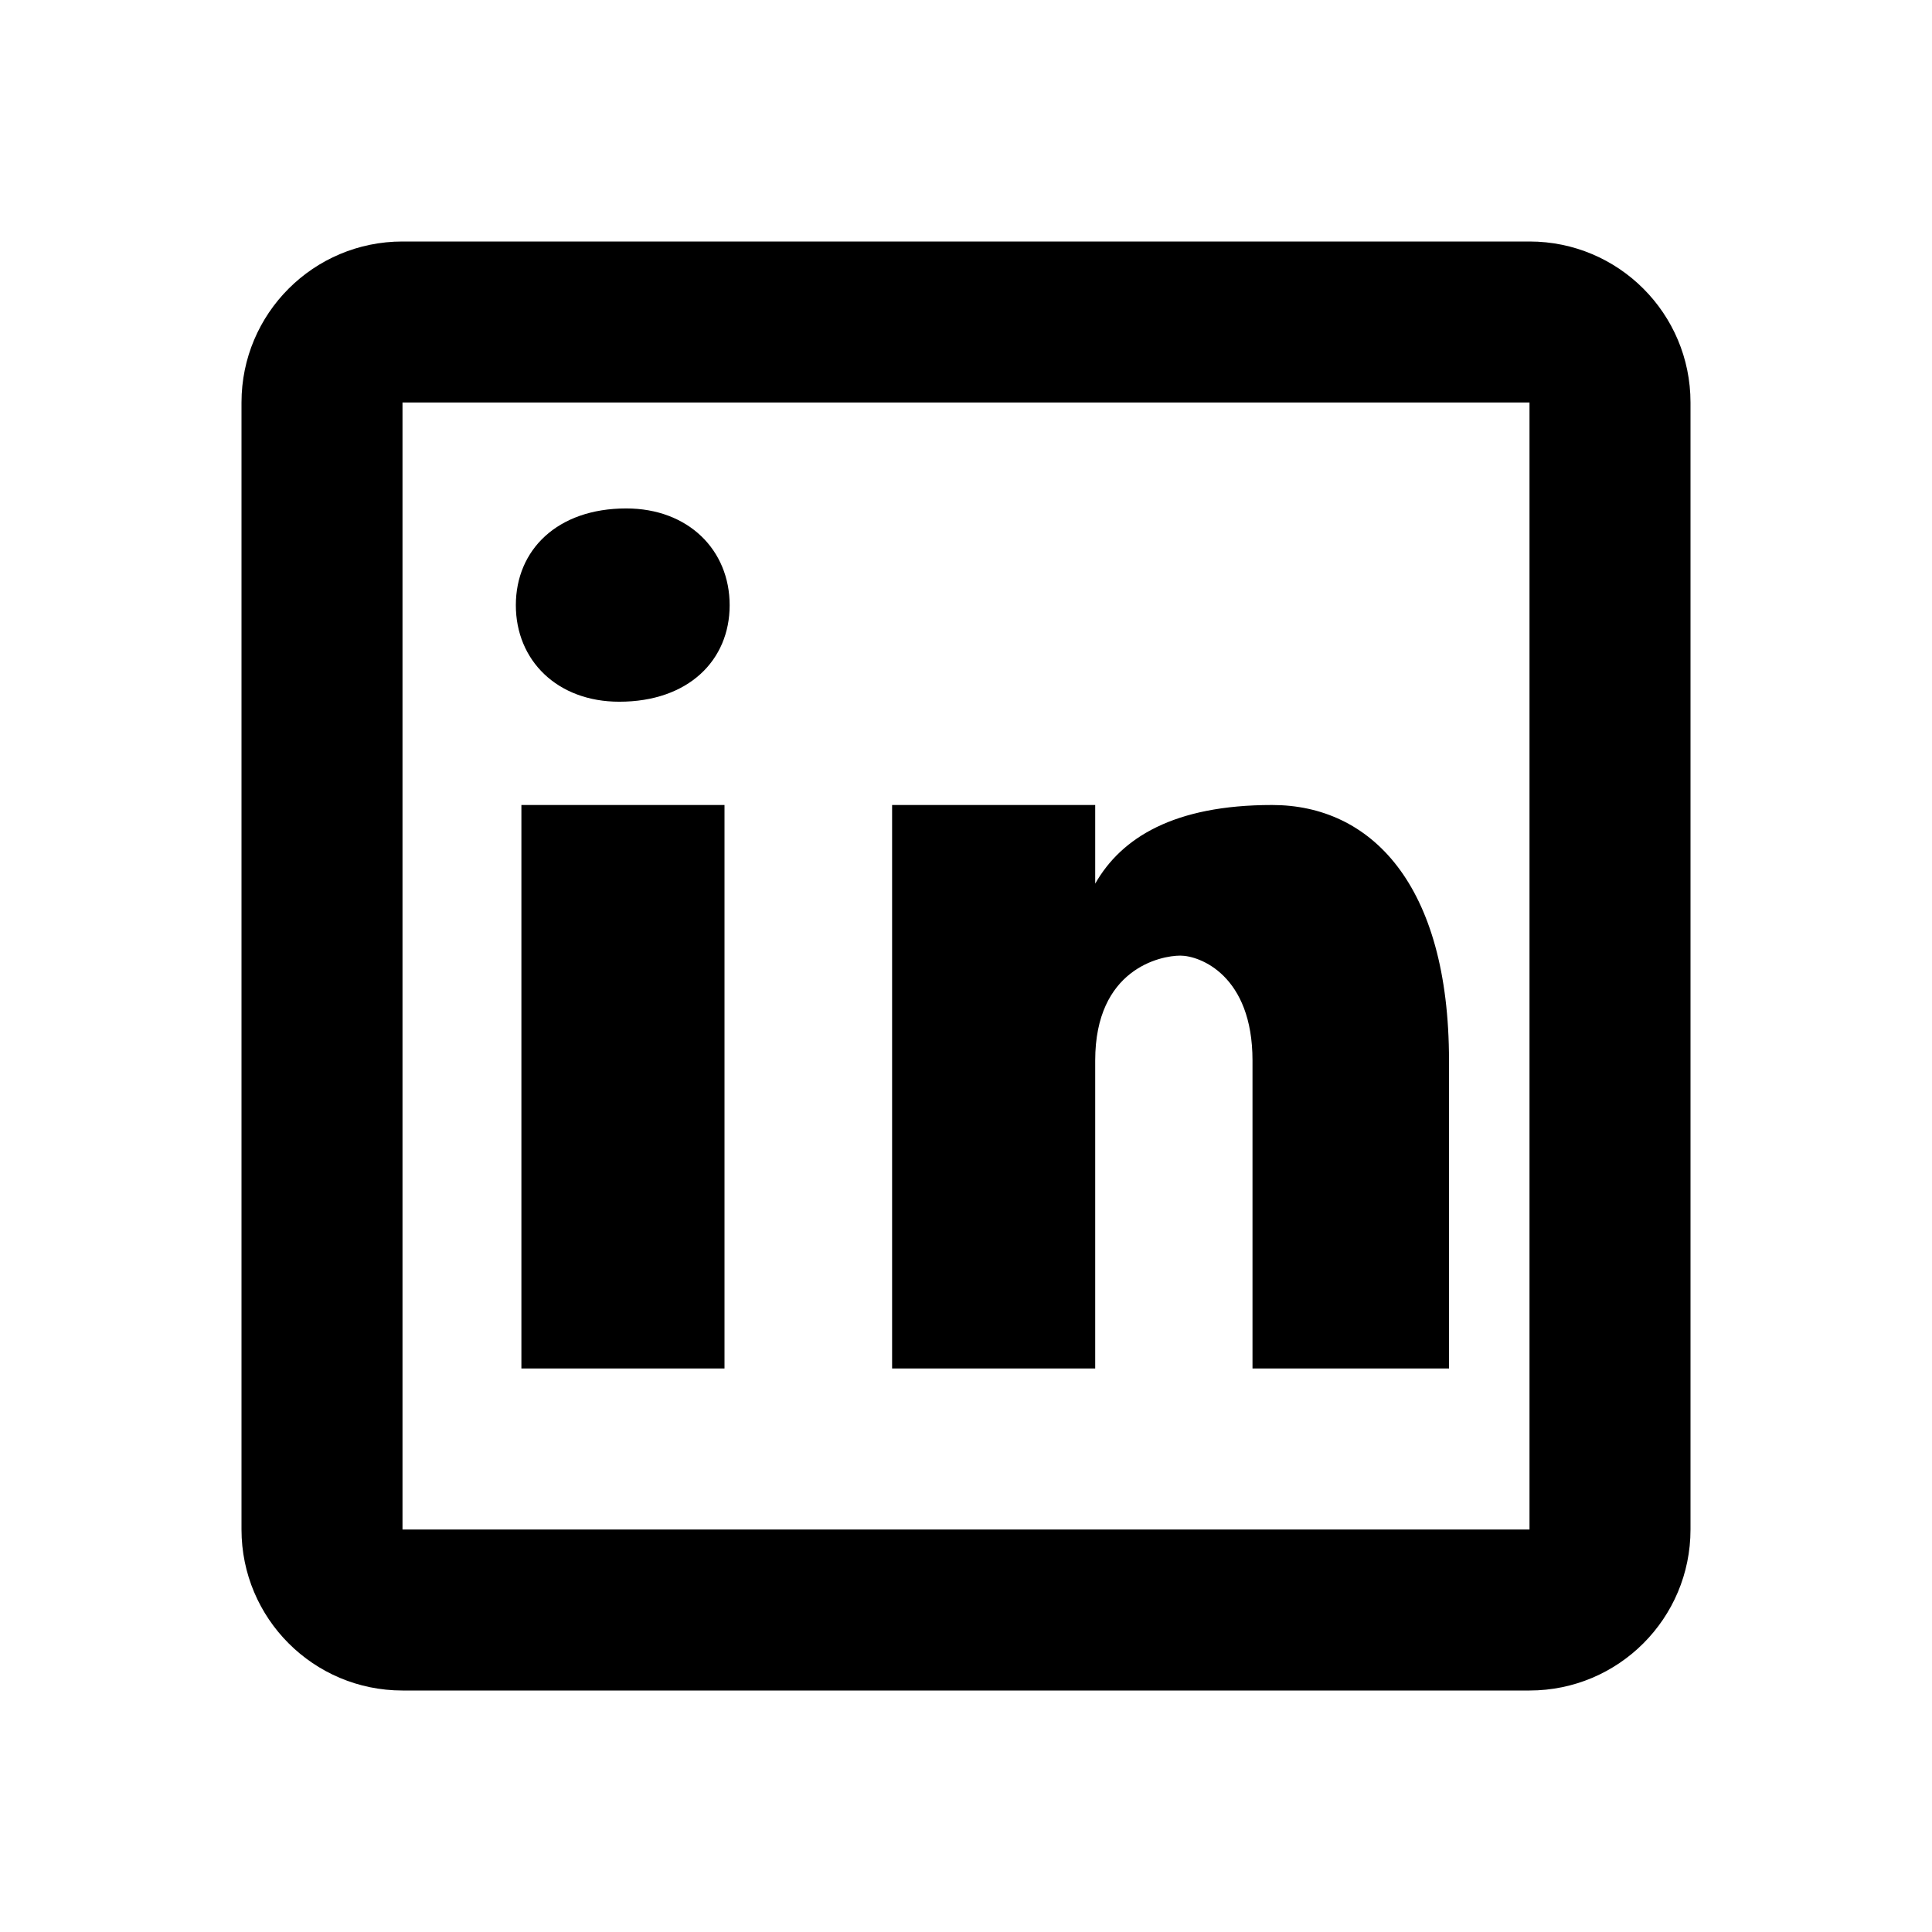
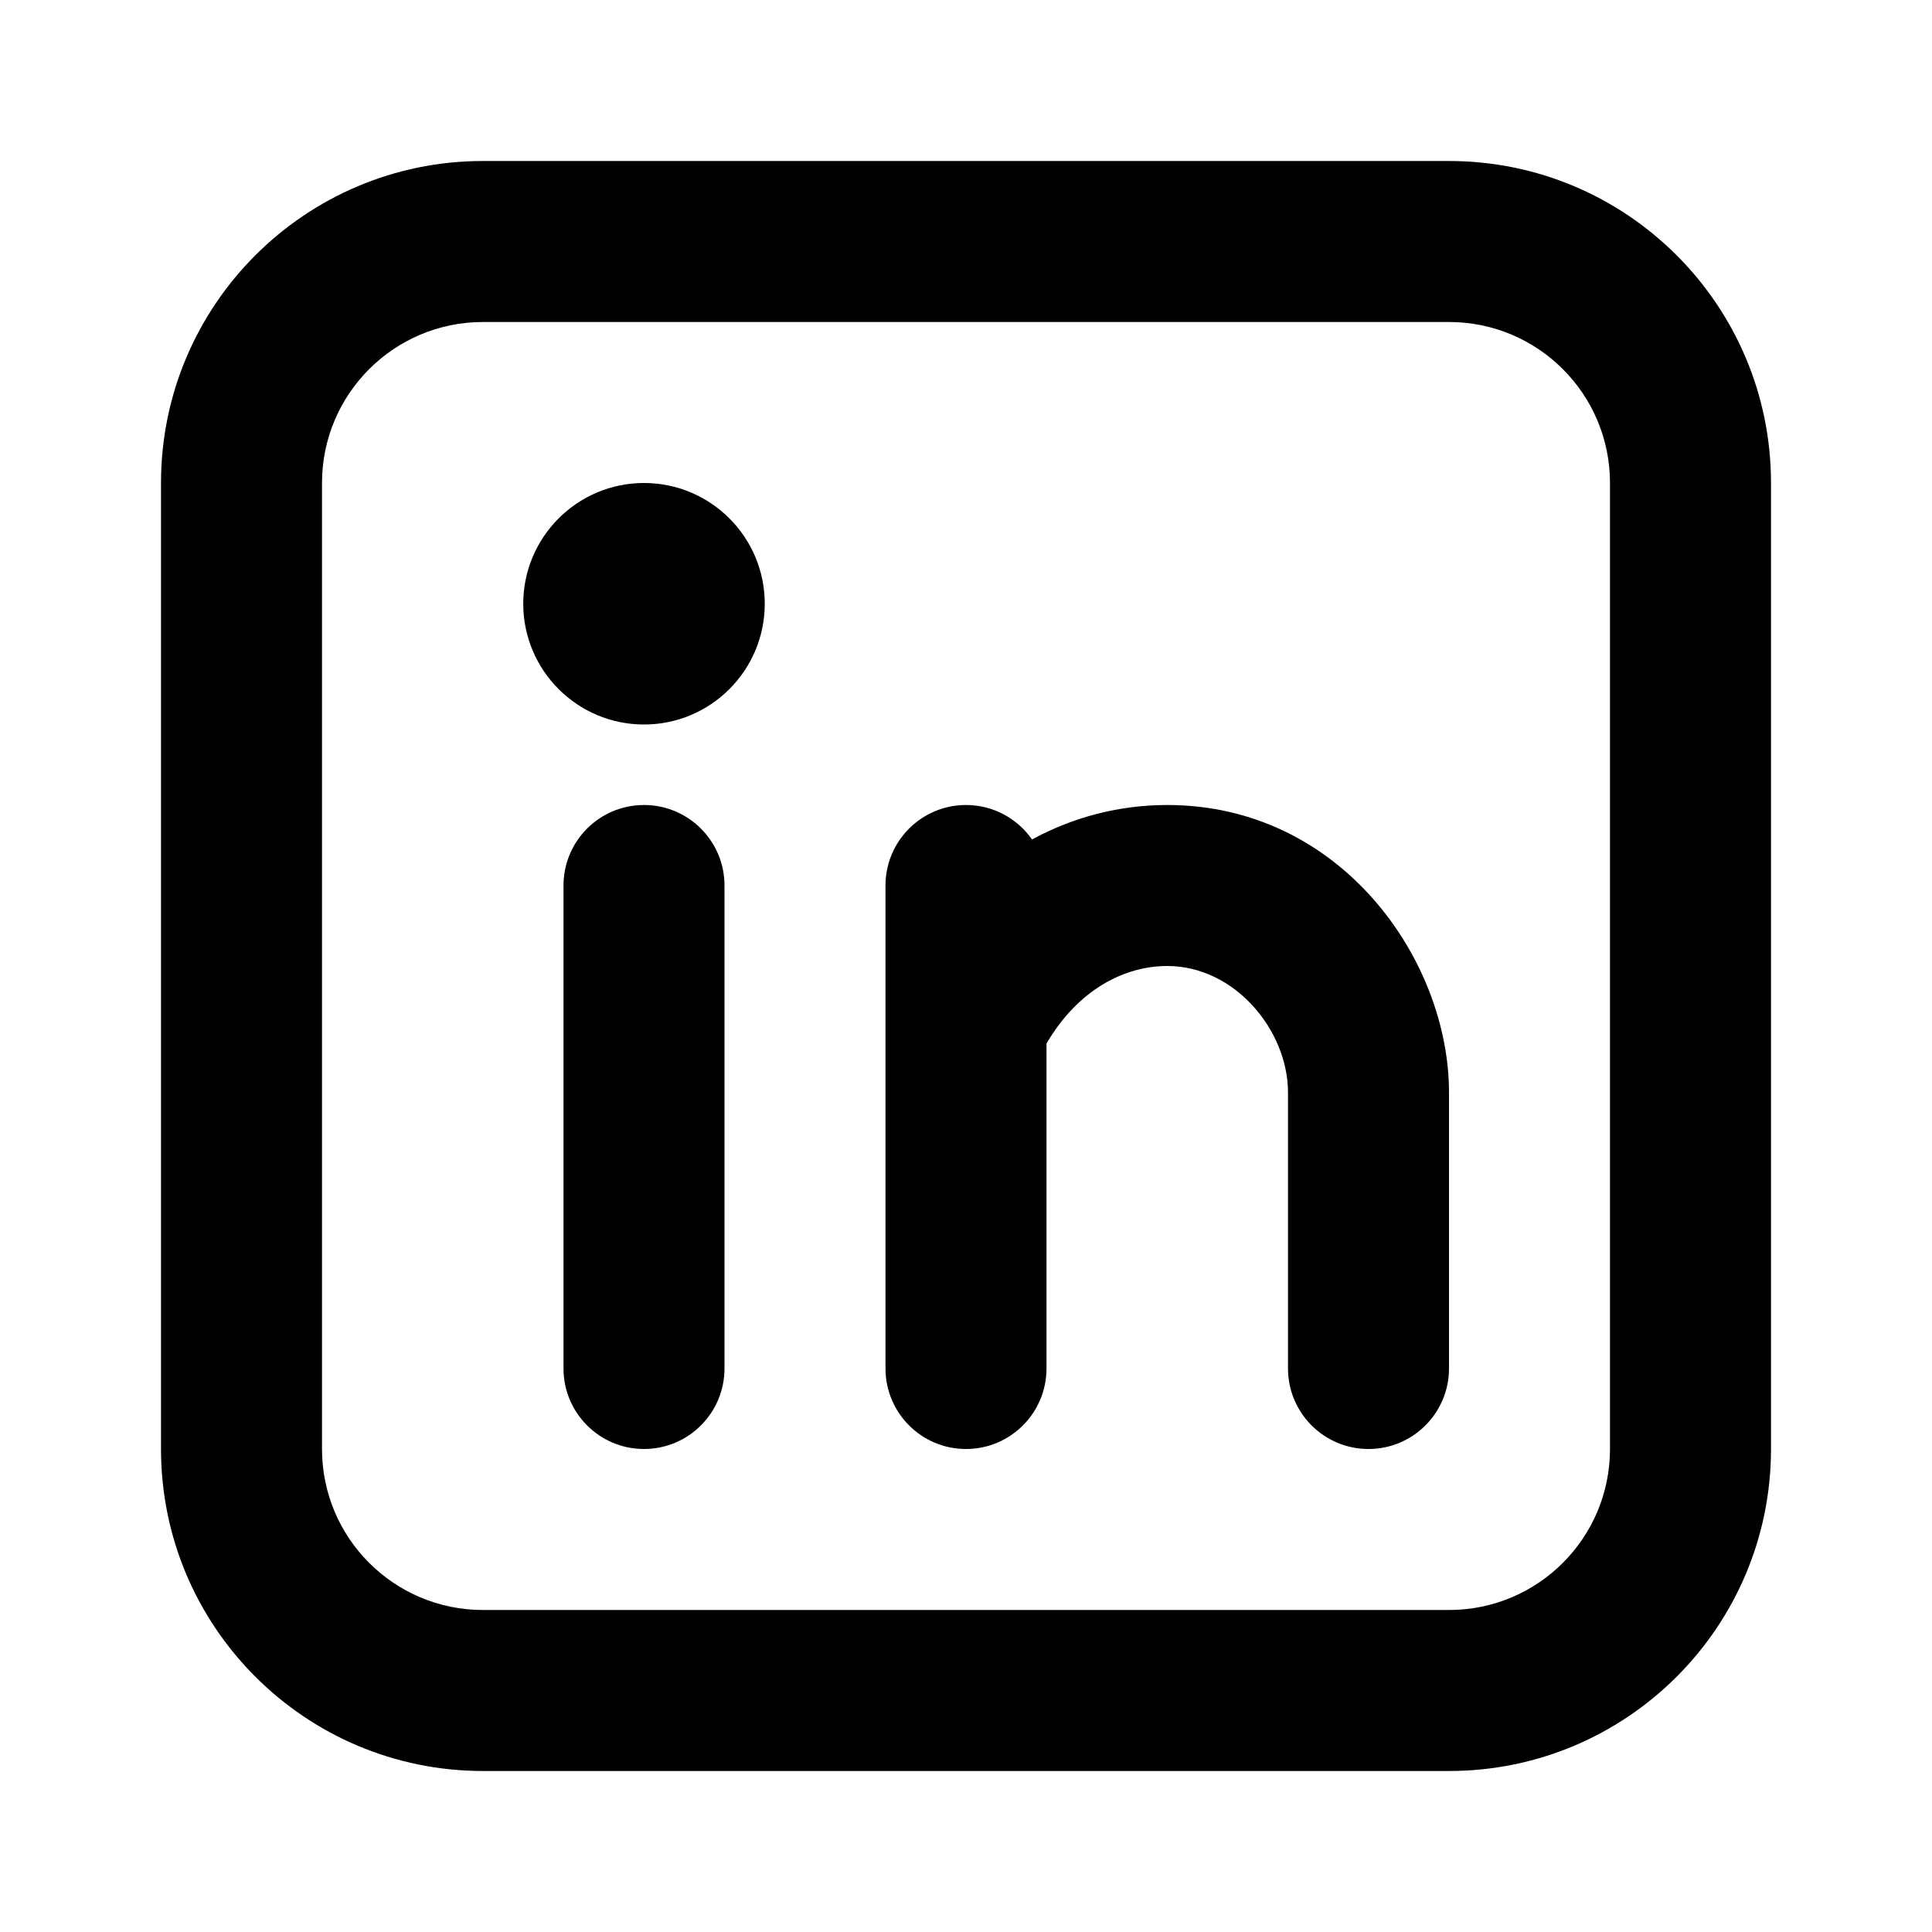
- <svg xmlns="http://www.w3.org/2000/svg" viewBox="0 0 24 24" width="96px" height="96px">
-   <path d="M 5 3 C 3.895 3 3 3.895 3 5 L 3 19 C 3 20.105 3.895 21 5 21 L 19 21 C 20.105 21 21 20.105 21 19 L 21 5 C 21 3.895 20.105 3 19 3 L 5 3 z M 5 5 L 19 5 L 19 19 L 5 19 L 5 5 z M 7.779 6.316 C 6.922 6.316 6.408 6.832 6.408 7.518 C 6.408 8.204 6.922 8.717 7.693 8.717 C 8.55 8.717 9.064 8.204 9.064 7.518 C 9.064 6.832 8.55 6.316 7.779 6.316 z M 6.477 10 L 6.477 17 L 9 17 L 9 10 L 6.477 10 z M 11.082 10 L 11.082 17 L 13.605 17 L 13.605 13.174 C 13.605 12.035 14.418 11.871 14.662 11.871 C 14.906 11.871 15.559 12.116 15.559 13.174 L 15.559 17 L 18 17 L 18 13.174 C 18 10.977 17.024 10 15.803 10 C 14.582 10 13.93 10.407 13.605 10.977 L 13.605 10 L 11.082 10 z" />
+ <svg xmlns="http://www.w3.org/2000/svg" width="800px" height="800px" viewBox="0 0 24 24" fill="none">
+   <path fill-rule="evenodd" clip-rule="evenodd" d="M6 2C3.791 2 2 3.791 2 6V18C2 20.209 3.791 22 6 22H18C20.209 22 22 20.209 22 18V6C22 3.791 20.209 2 18 2H6ZM4 6C4 4.895 4.895 4 6 4H18C19.105 4 20 4.895 20 6V18C20 19.105 19.105 20 18 20H6C4.895 20 4 19.105 4 18V6ZM9 11C9 10.448 8.552 10 8 10C7.448 10 7 10.448 7 11V17C7 17.552 7.448 18 8 18C8.552 18 9 17.552 9 17V11ZM9.5 7.5C9.5 8.328 8.828 9 8 9C7.172 9 6.5 8.328 6.5 7.5C6.5 6.672 7.172 6 8 6C8.828 6 9.5 6.672 9.5 7.5ZM12 10C12.339 10 12.639 10.169 12.82 10.428C13.333 10.15 13.904 10 14.5 10C16.659 10 18 11.926 18 13.571V13.579V13.586V13.594V13.602V13.609V13.617V13.625V13.632V13.64V13.648V13.655V13.663V13.671V13.679V13.687V13.694V13.702V13.71V13.718V13.726V13.734V13.742V13.75V13.758V13.765V13.774V13.781V13.79V13.798V13.806V13.814V13.822V13.83V13.838V13.846V13.854V13.863V13.871V13.879V13.887V13.895V13.903V13.912V13.92V13.928V13.937V13.945V13.953V13.961V13.97V13.978V13.987V13.995V14.003V14.012V14.02V14.029V14.037V14.046V14.054V14.062V14.071V14.079V14.088V14.096V14.105V14.114V14.122V14.131V14.139V14.148V14.156V14.165V14.174V14.182V14.191V14.2V14.208V14.217V14.225V14.234V14.243V14.252V14.26V14.269V14.278V14.286V14.295V14.304V14.313V14.321V14.33V14.339V14.348V14.357V14.365V14.374V14.383V14.392V14.4V14.409V14.418V14.427V14.436V14.445V14.454V14.462V14.471V14.48V14.489V14.498V14.507V14.516V14.525V14.534V14.542V14.551V14.56V14.569V14.578V14.587V14.596V14.605V14.614V14.623V14.632V14.641V14.65V14.659V14.667V14.676V14.685V14.694V14.703V14.712V14.721V14.73V14.739V14.748V14.757V14.766V14.775V14.784V14.793V14.802V14.811V14.82V14.829V14.838V14.847V14.856V14.865V14.874V14.883V14.892V14.9V14.909V14.918V14.927V14.936V14.945V14.954V14.963V14.972V14.981V14.99V14.999V15.008V15.017V15.026V15.035V15.044V15.053V15.062V15.07V15.079V15.088V15.097V15.106V15.115V15.124V15.133V15.142V15.15V15.159V15.168V15.177V15.186V15.195V15.204V15.212V15.221V15.23V15.239V15.248V15.257V15.265V15.274V15.283V15.292V15.3V15.309V15.318V15.327V15.335V15.344V15.353V15.362V15.37V15.379V15.388V15.396V15.405V15.414V15.422V15.431V15.44V15.448V15.457V15.466V15.474V15.483V15.491V15.5V15.508V15.517V15.525V15.534V15.543V15.551V15.56V15.568V15.576V15.585V15.593V15.602V15.61V15.619V15.627V15.636V15.644V15.652V15.661V15.669V15.677V15.685V15.694V15.702V15.71V15.719V15.727V15.735V15.743V15.752V15.76V15.768V15.776V15.784V15.792V15.8V15.809V15.817V15.825V15.833V15.841V15.849V15.857V15.865V15.873V15.881V15.889V15.896V15.904V15.912V15.92V15.928V15.936V15.944V15.951V15.959V15.967V15.975V15.982V15.99V15.998V16.006V16.013V16.021V16.028V16.036V16.044V16.051V16.059V16.066V16.074V16.081V16.089V16.096V16.103V16.111V16.118V16.125V16.133V16.14V16.148V16.155V16.162V16.169V16.176V16.184V16.191V16.198V16.205V16.212V16.219V16.226V16.233V16.24V16.247V16.254V16.261V16.268V16.275V16.282V16.289V16.295V16.302V16.309V16.316V16.322V16.329V16.336V16.343V16.349V16.356V16.362V16.369V16.375V16.382V16.388V16.395V16.401V16.407V16.414V16.42V16.427V16.433V16.439V16.445V16.451V16.458V16.464V16.47V16.476V16.482V16.488V16.494V16.5V16.506V16.512V16.518V16.524V16.529V16.535V16.541V16.547V16.552V16.558V16.564V16.57V16.575V16.581V16.586V16.592V16.597V16.603V16.608V16.613V16.619V16.624V16.629V16.635V16.64V16.645V16.65V16.655V16.66V16.666V16.671V16.676V16.681V16.686V16.69V16.695V16.7V16.705V16.71V16.714V16.719V16.724V16.728V16.733V16.738V16.742V16.747V16.751V16.756V16.76V16.764V16.769V16.773V16.777V16.781V16.785V16.79V16.794V16.798V16.802V16.806V16.81V16.814V16.818V16.822V16.825V16.829V16.833V16.837V16.84V16.844V16.847V16.851V16.855V16.858V16.861V16.865V16.868V16.872V16.875V16.878V16.881V16.884V16.887V16.891V16.894V16.897V16.9V16.902V16.905V16.908V16.911V16.914V16.916V16.919V16.922V16.924V16.927V16.93V16.932V16.934V16.937V16.939V16.942V16.944V16.946V16.948V16.95V16.952V16.954V16.956V16.958V16.96V16.962V16.964V16.966V16.968V16.969V16.971V16.973V16.974V16.976V16.977V16.979V16.98V16.981V16.983V16.984V16.985V16.986V16.987V16.988V16.989V16.99V16.991V16.992V16.993V16.994V16.995V16.995V16.996V16.997V16.997V16.998V16.998V16.998V16.999V16.999V16.999V17V17V17V17C18 17 18 17 18 17C18 17.552 17.552 18 17 18C16.448 18 16 17.552 16 17C16 17 16 17 16 17V17V17V17V16.999V16.999V16.999V16.998V16.998V16.998V16.997V16.997V16.996V16.995V16.995V16.994V16.993V16.992V16.991V16.99V16.989V16.988V16.987V16.986V16.985V16.984V16.983V16.981V16.98V16.979V16.977V16.976V16.974V16.973V16.971V16.969V16.968V16.966V16.964V16.962V16.96V16.958V16.956V16.954V16.952V16.95V16.948V16.946V16.944V16.942V16.939V16.937V16.934V16.932V16.93V16.927V16.924V16.922V16.919V16.916V16.914V16.911V16.908V16.905V16.902V16.9V16.897V16.894V16.891V16.887V16.884V16.881V16.878V16.875V16.872V16.868V16.865V16.861V16.858V16.855V16.851V16.847V16.844V16.84V16.837V16.833V16.829V16.825V16.822V16.818V16.814V16.81V16.806V16.802V16.798V16.794V16.79V16.785V16.781V16.777V16.773V16.769V16.764V16.76V16.756V16.751V16.747V16.742V16.738V16.733V16.728V16.724V16.719V16.714V16.71V16.705V16.7V16.695V16.69V16.686V16.681V16.676V16.671V16.666V16.66V16.655V16.65V16.645V16.64V16.635V16.629V16.624V16.619V16.613V16.608V16.603V16.597V16.592V16.586V16.581V16.575V16.57V16.564V16.558V16.552V16.547V16.541V16.535V16.529V16.524V16.518V16.512V16.506V16.5V16.494V16.488V16.482V16.476V16.47V16.464V16.458V16.451V16.445V16.439V16.433V16.427V16.42V16.414V16.407V16.401V16.395V16.388V16.382V16.375V16.369V16.362V16.356V16.349V16.343V16.336V16.329V16.322V16.316V16.309V16.302V16.295V16.289V16.282V16.275V16.268V16.261V16.254V16.247V16.24V16.233V16.226V16.219V16.212V16.205V16.198V16.191V16.184V16.176V16.169V16.162V16.155V16.148V16.14V16.133V16.125V16.118V16.111V16.103V16.096V16.089V16.081V16.074V16.066V16.059V16.051V16.044V16.036V16.028V16.021V16.013V16.006V15.998V15.99V15.982V15.975V15.967V15.959V15.951V15.944V15.936V15.928V15.92V15.912V15.904V15.896V15.889V15.881V15.873V15.865V15.857V15.849V15.841V15.833V15.825V15.817V15.809V15.8V15.792V15.784V15.776V15.768V15.76V15.752V15.743V15.735V15.727V15.719V15.71V15.702V15.694V15.685V15.677V15.669V15.661V15.652V15.644V15.636V15.627V15.619V15.61V15.602V15.593V15.585V15.576V15.568V15.56V15.551V15.543V15.534V15.525V15.517V15.508V15.5V15.491V15.483V15.474V15.466V15.457V15.448V15.44V15.431V15.422V15.414V15.405V15.396V15.388V15.379V15.37V15.362V15.353V15.344V15.335V15.327V15.318V15.309V15.3V15.292V15.283V15.274V15.265V15.257V15.248V15.239V15.23V15.221V15.212V15.204V15.195V15.186V15.177V15.168V15.159V15.15V15.142V15.133V15.124V15.115V15.106V15.097V15.088V15.079V15.07V15.062V15.053V15.044V15.035V15.026V15.017V15.008V14.999V14.99V14.981V14.972V14.963V14.954V14.945V14.936V14.927V14.918V14.909V14.9V14.892V14.883V14.874V14.865V14.856V14.847V14.838V14.829V14.82V14.811V14.802V14.793V14.784V14.775V14.766V14.757V14.748V14.739V14.73V14.721V14.712V14.703V14.694V14.685V14.676V14.667V14.659V14.65V14.641V14.632V14.623V14.614V14.605V14.596V14.587V14.578V14.569V14.56V14.551V14.542V14.534V14.525V14.516V14.507V14.498V14.489V14.48V14.471V14.462V14.454V14.445V14.436V14.427V14.418V14.409V14.4V14.392V14.383V14.374V14.365V14.357V14.348V14.339V14.33V14.321V14.313V14.304V14.295V14.286V14.278V14.269V14.26V14.252V14.243V14.234V14.225V14.217V14.208V14.2V14.191V14.182V14.174V14.165V14.156V14.148V14.139V14.131V14.122V14.114V14.105V14.096V14.088V14.079V14.071V14.062V14.054V14.046V14.037V14.029V14.02V14.012V14.003V13.995V13.987V13.978V13.97V13.961V13.953V13.945V13.937V13.928V13.92V13.912V13.903V13.895V13.887V13.879V13.871V13.863V13.854V13.846V13.838V13.83V13.822V13.814V13.806V13.798V13.79V13.781V13.774V13.765V13.758V13.75V13.742V13.734V13.726V13.718V13.71V13.702V13.694V13.687V13.679V13.671V13.663V13.655V13.648V13.64V13.632V13.625V13.617V13.609V13.602V13.594V13.586V13.579V13.571C16 12.803 15.341 12 14.5 12C13.976 12 13.397 12.285 13 12.963V12.966V12.976V12.986V12.997V13.007V13.017V13.028V13.038V13.049V13.059V13.069V13.08V13.091V13.101V13.111V13.122V13.133V13.143V13.154V13.164V13.175V13.185V13.196V13.207V13.217V13.228V13.239V13.25V13.26V13.271V13.282V13.293V13.303V13.314V13.325V13.336V13.346V13.357V13.368V13.379V13.39V13.401V13.412V13.422V13.433V13.444V13.455V13.466V13.477V13.488V13.499V13.51V13.521V13.532V13.543V13.554V13.565V13.576V13.587V13.598V13.609V13.62V13.631V13.642V13.653V13.665V13.676V13.687V13.698V13.709V13.72V13.731V13.742V13.754V13.765V13.776V13.787V13.798V13.809V13.821V13.832V13.843V13.854V13.865V13.877V13.888V13.899V13.91V13.921V13.933V13.944V13.955V13.966V13.977V13.989V14V14.011V14.023V14.034V14.045V14.056V14.068V14.079V14.09V14.101V14.113V14.124V14.135V14.146V14.158V14.169V14.18V14.191V14.203V14.214V14.225V14.236V14.248V14.259V14.27V14.281V14.293V14.304V14.315V14.326V14.338V14.349V14.36V14.371V14.383V14.394V14.405V14.416V14.428V14.439V14.45V14.461V14.472V14.483V14.495V14.506V14.517V14.528V14.54V14.551V14.562V14.573V14.584V14.595V14.606V14.618V14.629V14.64V14.651V14.662V14.673V14.684V14.695V14.706V14.717V14.729V14.74V14.751V14.762V14.773V14.784V14.795V14.806V14.817V14.828V14.839V14.85V14.861V14.872V14.883V14.894V14.905V14.915V14.926V14.937V14.948V14.959V14.97V14.981V14.992V15.002V15.013V15.024V15.035V15.046V15.056V15.067V15.078V15.088V15.099V15.11V15.12V15.131V15.142V15.152V15.163V15.174V15.184V15.195V15.206V15.216V15.227V15.237V15.248V15.258V15.269V15.279V15.29V15.3V15.31V15.321V15.331V15.341V15.352V15.362V15.373V15.383V15.393V15.403V15.414V15.424V15.434V15.444V15.454V15.464V15.475V15.485V15.495V15.505V15.515V15.525V15.535V15.545V15.555V15.565V15.575V15.585V15.595V15.605V15.614V15.624V15.634V15.644V15.654V15.663V15.673V15.683V15.693V15.702V15.712V15.721V15.731V15.741V15.75V15.76V15.769V15.779V15.788V15.797V15.807V15.816V15.826V15.835V15.844V15.853V15.863V15.872V15.881V15.89V15.899V15.909V15.918V15.927V15.936V15.945V15.954V15.963V15.972V15.981V15.989V15.998V16.007V16.016V16.025V16.033V16.042V16.051V16.059V16.068V16.077V16.085V16.094V16.102V16.111V16.119V16.128V16.136V16.144V16.153V16.161V16.169V16.178V16.186V16.194V16.202V16.21V16.218V16.226V16.234V16.242V16.25V16.258V16.266V16.274V16.282V16.29V16.297V16.305V16.313V16.32V16.328V16.336V16.343V16.351V16.358V16.366V16.373V16.38V16.388V16.395V16.402V16.41V16.417V16.424V16.431V16.438V16.445V16.452V16.459V16.466V16.473V16.48V16.487V16.494V16.5V16.507V16.514V16.52V16.527V16.534V16.54V16.547V16.553V16.559V16.566V16.572V16.578V16.585V16.591V16.597V16.603V16.609V16.615V16.621V16.627V16.633V16.639V16.645V16.651V16.657V16.662V16.668V16.674V16.679V16.685V16.69V16.696V16.701V16.706V16.712V16.717V16.722V16.727V16.733V16.738V16.743V16.748V16.753V16.758V16.763V16.768V16.772V16.777V16.782V16.787V16.791V16.796V16.8V16.805V16.809V16.814V16.818V16.822V16.826V16.831V16.835V16.839V16.843V16.847V16.851V16.855V16.859V16.863V16.866V16.87V16.874V16.877V16.881V16.884V16.888V16.891V16.895V16.898V16.901V16.905V16.908V16.911V16.914V16.917V16.92V16.923V16.926V16.929V16.931V16.934V16.937V16.939V16.942V16.944V16.947V16.949V16.952V16.954V16.956V16.958V16.96V16.962V16.965V16.966V16.968V16.97V16.972V16.974V16.976V16.977V16.979V16.98V16.982V16.983V16.985V16.986V16.987V16.988V16.989V16.991V16.991V16.992V16.993V16.994V16.995V16.996V16.996V16.997V16.998V16.998V16.998V16.999V16.999V17V17V17V17V17C13 17.552 12.552 18 12 18C11.448 18 11 17.552 11 17V17V17V17V17V16.999V16.999V16.998V16.998V16.998V16.997V16.996V16.996V16.995V16.994V16.993V16.992V16.991V16.991V16.989V16.988V16.987V16.986V16.985V16.983V16.982V16.98V16.979V16.977V16.976V16.974V16.972V16.97V16.968V16.966V16.965V16.962V16.96V16.958V16.956V16.954V16.952V16.949V16.947V16.944V16.942V16.939V16.937V16.934V16.931V16.929V16.926V16.923V16.92V16.917V16.914V16.911V16.908V16.905V16.901V16.898V16.895V16.891V16.888V16.884V16.881V16.877V16.874V16.87V16.866V16.863V16.859V16.855V16.851V16.847V16.843V16.839V16.835V16.831V16.826V16.822V16.818V16.814V16.809V16.805V16.8V16.796V16.791V16.787V16.782V16.777V16.772V16.768V16.763V16.758V16.753V16.748V16.743V16.738V16.733V16.727V16.722V16.717V16.712V16.706V16.701V16.696V16.69V16.685V16.679V16.674V16.668V16.662V16.657V16.651V16.645V16.639V16.633V16.627V16.621V16.615V16.609V16.603V16.597V16.591V16.585V16.578V16.572V16.566V16.559V16.553V16.547V16.54V16.534V16.527V16.52V16.514V16.507V16.5V16.494V16.487V16.48V16.473V16.466V16.459V16.452V16.445V16.438V16.431V16.424V16.417V16.41V16.402V16.395V16.388V16.38V16.373V16.366V16.358V16.351V16.343V16.336V16.328V16.32V16.313V16.305V16.297V16.29V16.282V16.274V16.266V16.258V16.25V16.242V16.234V16.226V16.218V16.21V16.202V16.194V16.186V16.178V16.169V16.161V16.153V16.144V16.136V16.128V16.119V16.111V16.102V16.094V16.085V16.077V16.068V16.059V16.051V16.042V16.033V16.025V16.016V16.007V15.998V15.989V15.981V15.972V15.963V15.954V15.945V15.936V15.927V15.918V15.909V15.899V15.89V15.881V15.872V15.863V15.853V15.844V15.835V15.826V15.816V15.807V15.797V15.788V15.779V15.769V15.76V15.75V15.741V15.731V15.721V15.712V15.702V15.693V15.683V15.673V15.663V15.654V15.644V15.634V15.624V15.614V15.605V15.595V15.585V15.575V15.565V15.555V15.545V15.535V15.525V15.515V15.505V15.495V15.485V15.475V15.464V15.454V15.444V15.434V15.424V15.414V15.403V15.393V15.383V15.373V15.362V15.352V15.341V15.331V15.321V15.31V15.3V15.29V15.279V15.269V15.258V15.248V15.237V15.227V15.216V15.206V15.195V15.184V15.174V15.163V15.152V15.142V15.131V15.12V15.11V15.099V15.088V15.078V15.067V15.056V15.046V15.035V15.024V15.013V15.002V14.992V14.981V14.97V14.959V14.948V14.937V14.926V14.915V14.905V14.894V14.883V14.872V14.861V14.85V14.839V14.828V14.817V14.806V14.795V14.784V14.773V14.762V14.751V14.74V14.729V14.717V14.706V14.695V14.684V14.673V14.662V14.651V14.64V14.629V14.618V14.606V14.595V14.584V14.573V14.562V14.551V14.54V14.528V14.517V14.506V14.495V14.483V14.472V14.461V14.45V14.439V14.428V14.416V14.405V14.394V14.383V14.371V14.36V14.349V14.338V14.326V14.315V14.304V14.293V14.281V14.27V14.259V14.248V14.236V14.225V14.214V14.203V14.191V14.18V14.169V14.158V14.146V14.135V14.124V14.113V14.101V14.09V14.079V14.068V14.056V14.045V14.034V14.023V14.011V14V13.989V13.977V13.966V13.955V13.944V13.933V13.921V13.91V13.899V13.888V13.877V13.865V13.854V13.843V13.832V13.821V13.809V13.798V13.787V13.776V13.765V13.754V13.742V13.731V13.72V13.709V13.698V13.687V13.676V13.665V13.653V13.642V13.631V13.62V13.609V13.598V13.587V13.576V13.565V13.554V13.543V13.532V13.521V13.51V13.499V13.488V13.477V13.466V13.455V13.444V13.433V13.422V13.412V13.401V13.39V13.379V13.368V13.357V13.346V13.336V13.325V13.314V13.303V13.293V13.282V13.271V13.26V13.25V13.239V13.228V13.217V13.207V13.196V13.185V13.175V13.164V13.154V13.143V13.133V13.122V13.111V13.101V13.091V13.08V13.069V13.059V13.049V13.038V13.028V13.017V13.007V12.997V12.986V12.976V12.966V12.956V12.945V12.935V12.925V12.915V12.904V12.894V12.884V12.874V12.864V12.854V12.844V12.834V12.823V12.813V12.803V12.793V12.783V12.774V12.764V12.754V12.744V12.734V12.724V12.714V12.71V12.706V12.703V12.698V12.695V12.691V12.687V12.683V12.679V12.675V12.671V12.667V12.663V12.659V12.655V12.65V12.646V12.642V12.638V12.634V12.63V12.626V12.622V12.618V12.614V12.61V12.605V12.601V12.597V12.593V12.589V12.585V12.581V12.576V12.572V12.568V12.564V12.56V12.555V12.551V12.547V12.543V12.539V12.534V12.53V12.526V12.521V12.517V12.513V12.509V12.505V12.5V12.496V12.492V12.487V12.483V12.479V12.474V12.47V12.466V12.461V12.457V12.453V12.448V12.444V12.44V12.435V12.431V12.427V12.422V12.418V12.414V12.409V12.405V12.4V12.396V12.392V12.387V12.383V12.378V12.374V12.37V12.365V12.361V12.356V12.352V12.348V12.343V12.339V12.334V12.33V12.325V12.321V12.316V12.312V12.307V12.303V12.299V12.294V12.29V12.285V12.281V12.276V12.272V12.267V12.263V12.258V12.254V12.249V12.245V12.24V12.236V12.231V12.227V12.223V12.218V12.213V12.209V12.204V12.2V12.195V12.191V12.187V12.182V12.178V12.173V12.168V12.164V12.159V12.155V12.15V12.146V12.142V12.137V12.133V12.128V12.123V12.119V12.114V12.11V12.105V12.101V12.096V12.092V12.087V12.083V12.078V12.074V12.069V12.065V12.06V12.056V12.052V12.047V12.043V12.038V12.034V12.029V12.024V12.02V12.015V12.011V12.007V12.002V11.998V11.993V11.989V11.984V11.98V11.975V11.971V11.966V11.962V11.957V11.953V11.948V11.944V11.94V11.935V11.931V11.926V11.922V11.917V11.913V11.909V11.904V11.9V11.895V11.891V11.886V11.882V11.878V11.873V11.869V11.864V11.86V11.856V11.851V11.847V11.843V11.838V11.834V11.829V11.825V11.821V11.816V11.812V11.808V11.803V11.799V11.795V11.79V11.786V11.782V11.777V11.773V11.769V11.765V11.76V11.756V11.752V11.748V11.743V11.739V11.735V11.73V11.726V11.722V11.718V11.714V11.709V11.705V11.701V11.697V11.693V11.688V11.684V11.68V11.676V11.672V11.668V11.663V11.659V11.655V11.651V11.647V11.643V11.639V11.635V11.63V11.626V11.622V11.618V11.614V11.61V11.606V11.602V11.598V11.594V11.59V11.586V11.582V11.578V11.574V11.57V11.566V11.562V11.558V11.554V11.55V11.546V11.542V11.539V11.535V11.531V11.527V11.523V11.519V11.515V11.511V11.508V11.504V11.5V11.496V11.492V11.489V11.485V11.481V11.477V11.473V11.47V11.466V11.462V11.459V11.455V11.451V11.448V11.444V11.44V11.437V11.433V11.429V11.426V11.422V11.418V11.415V11.411V11.408V11.404V11.401V11.397V11.394V11.39V11.387V11.383V11.38V11.376V11.373V11.369V11.366V11.363V11.359V11.356V11.352V11.349V11.346V11.342V11.339V11.336V11.332V11.329V11.326V11.322V11.319V11.316V11.313V11.309V11.306V11.303V11.3V11.297V11.294V11.29V11.287V11.284V11.281V11.278V11.275V11.272V11.269V11.266V11.263V11.26V11.257V11.254V11.251V11.248V11.245V11.242V11.239V11.236V11.233V11.23V11.228V11.225V11.222V11.219V11.216V11.214V11.211V11.208V11.205V11.203V11.2V11.197V11.194V11.192V11.189V11.187V11.184V11.181V11.179V11.176V11.174V11.171V11.169V11.166V11.164V11.161V11.159V11.156V11.154V11.152V11.149V11.147V11.144V11.142V11.14V11.137V11.135V11.133V11.131V11.128V11.126V11.124V11.122V11.12V11.117V11.115V11.113V11.111V11.109V11.107V11.105V11.103V11.101V11.099V11.097V11.095V11.093V11.091V11.089V11.087V11.085V11.084V11.082V11.08V11.078V11.076V11.075V11.073V11.071V11.069V11.068V11.066V11.064V11.063V11.061V11.06V11.058V11.056V11.055V11.053V11.052V11.05V11.049V11.048V11.046V11.045V11.043V11.042V11.041V11.039V11.038V11.037V11.036V11.034V11.033V11.032V11.031V11.03V11.029V11.027V11.026V11.025V11.024V11.023V11.022V11.021V11.02V11.019V11.018V11.018V11.017V11.016V11.015V11.014V11.013V11.013V11.012V11.011V11.011V11.01V11.009V11.008V11.008V11.007V11.007V11.006V11.006V11.005V11.005V11.004V11.004V11.003V11.003V11.003V11.002V11.002V11.002V11.001V11.001V11.001V11.001V11.001V11V11V11V11V11V11C11 10.448 11.448 10 12 10Z" fill="#000000" />
</svg>
